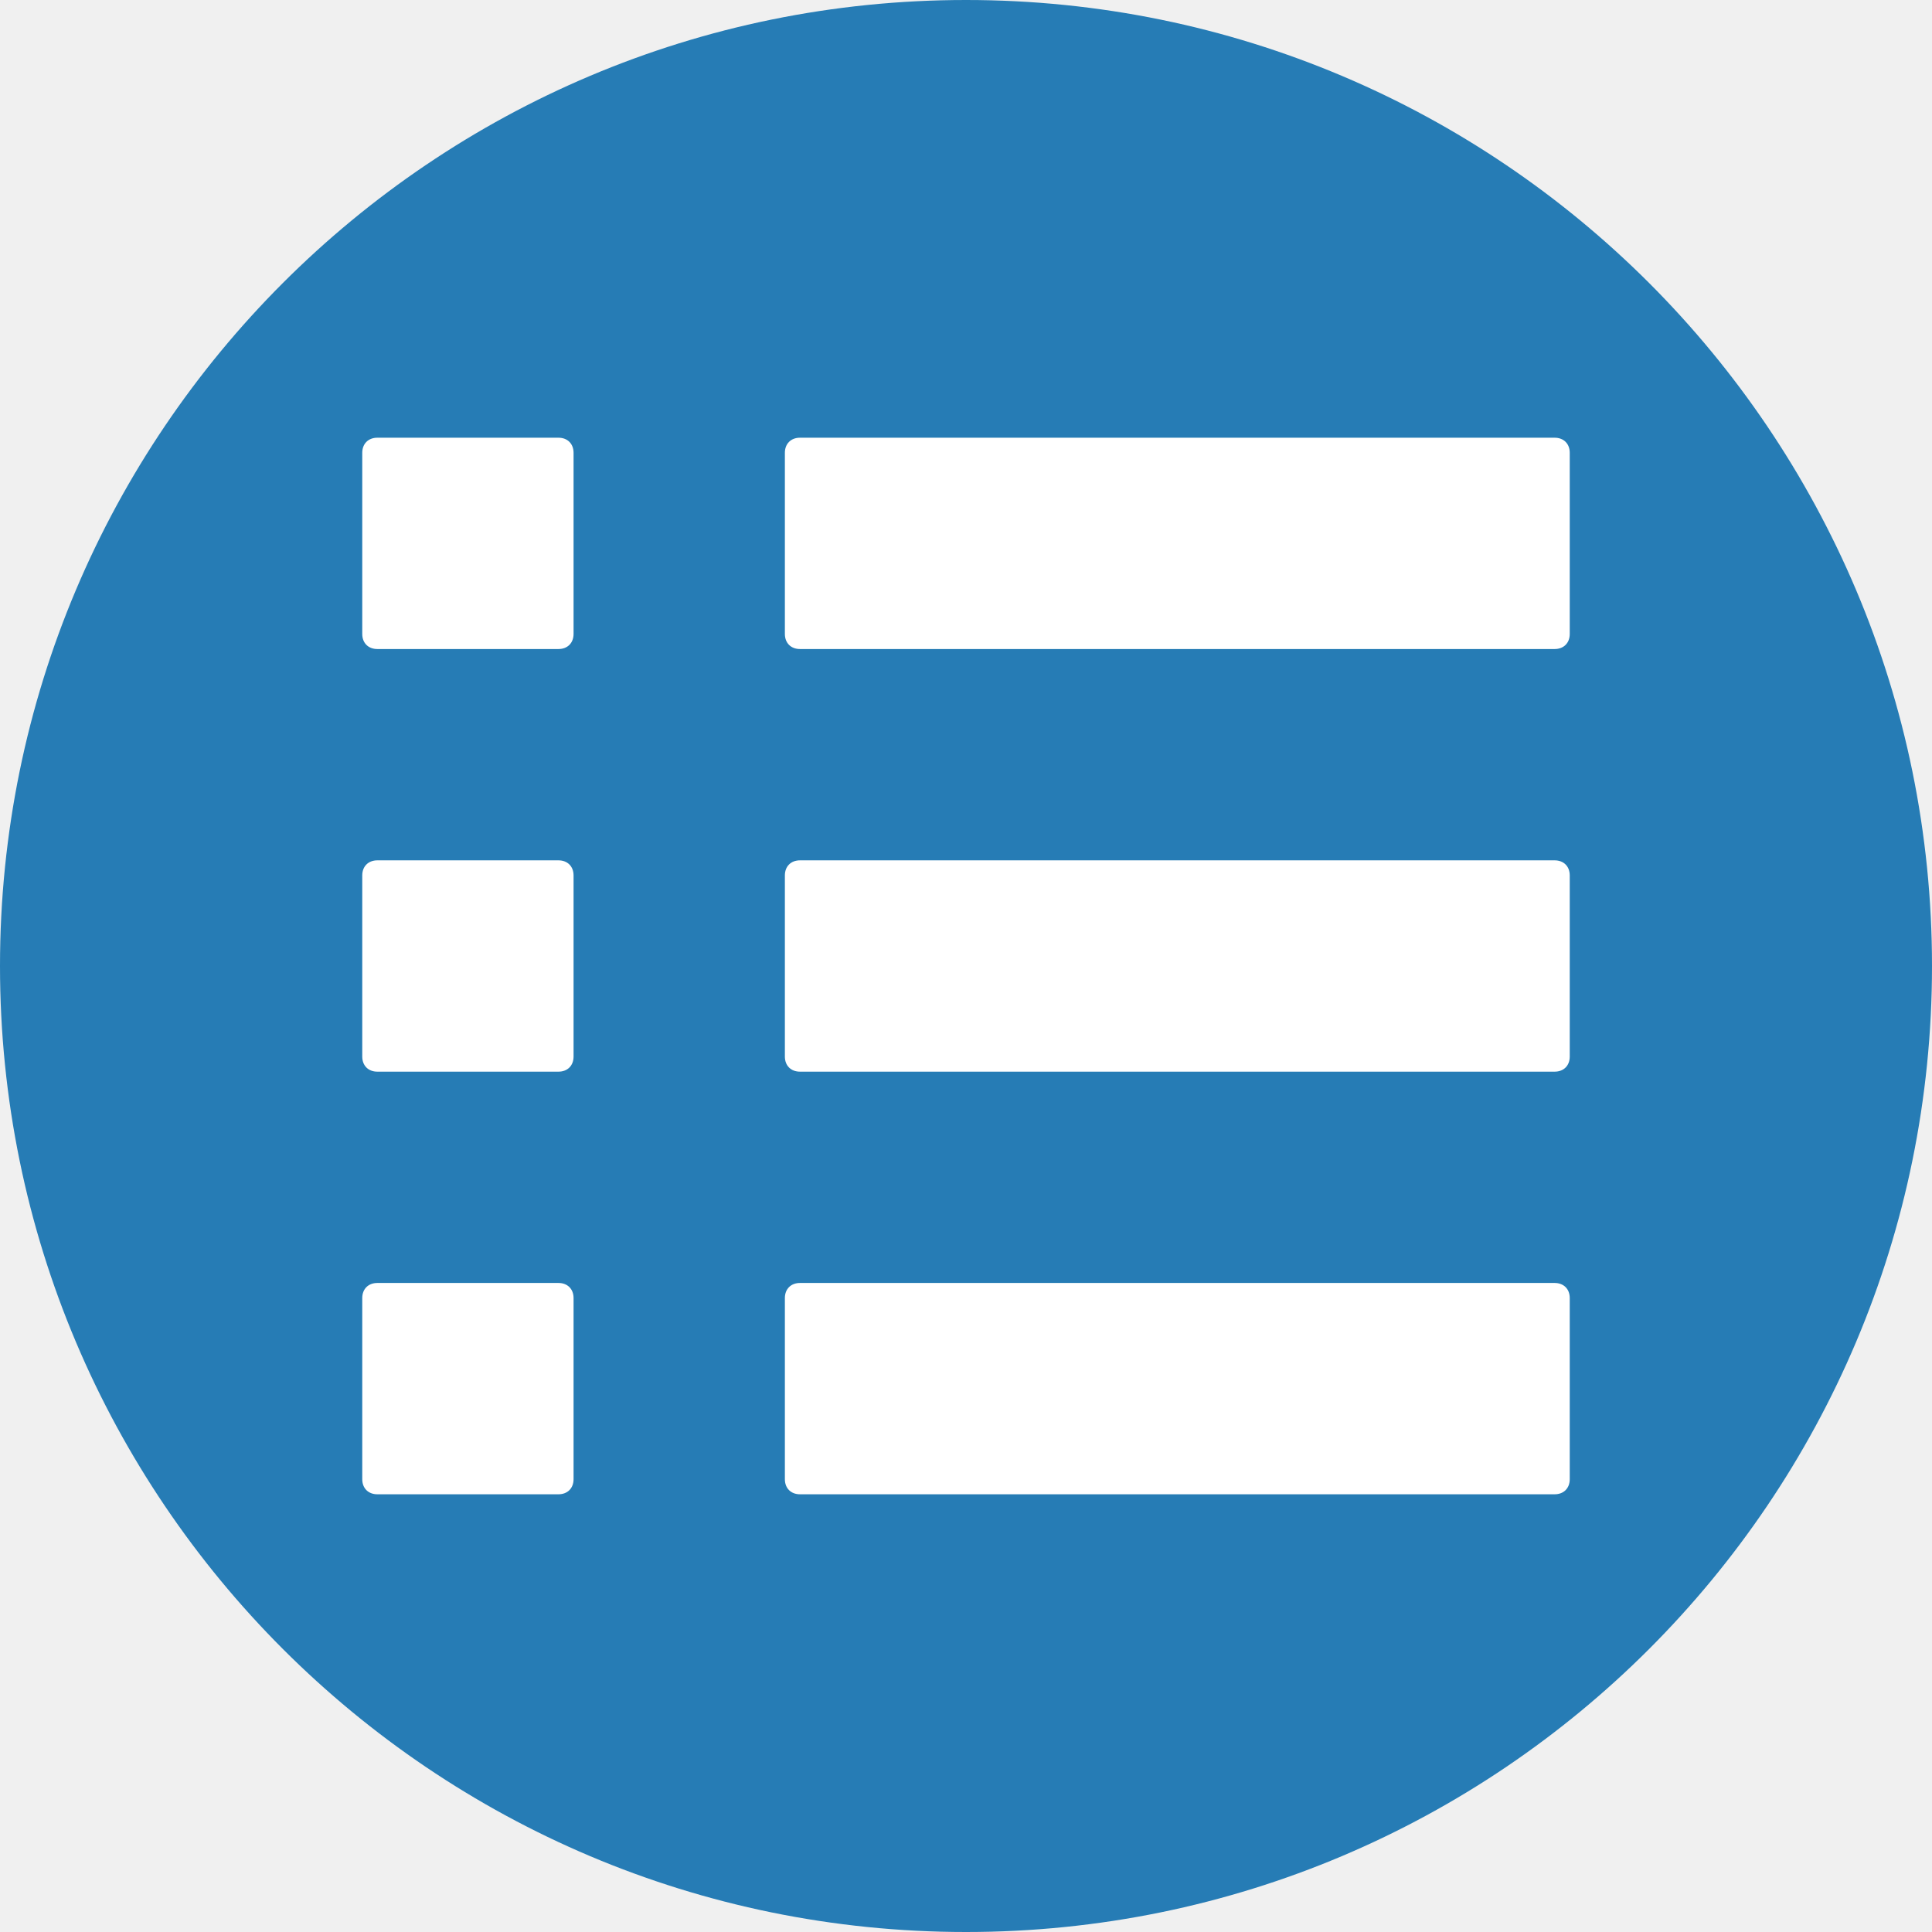
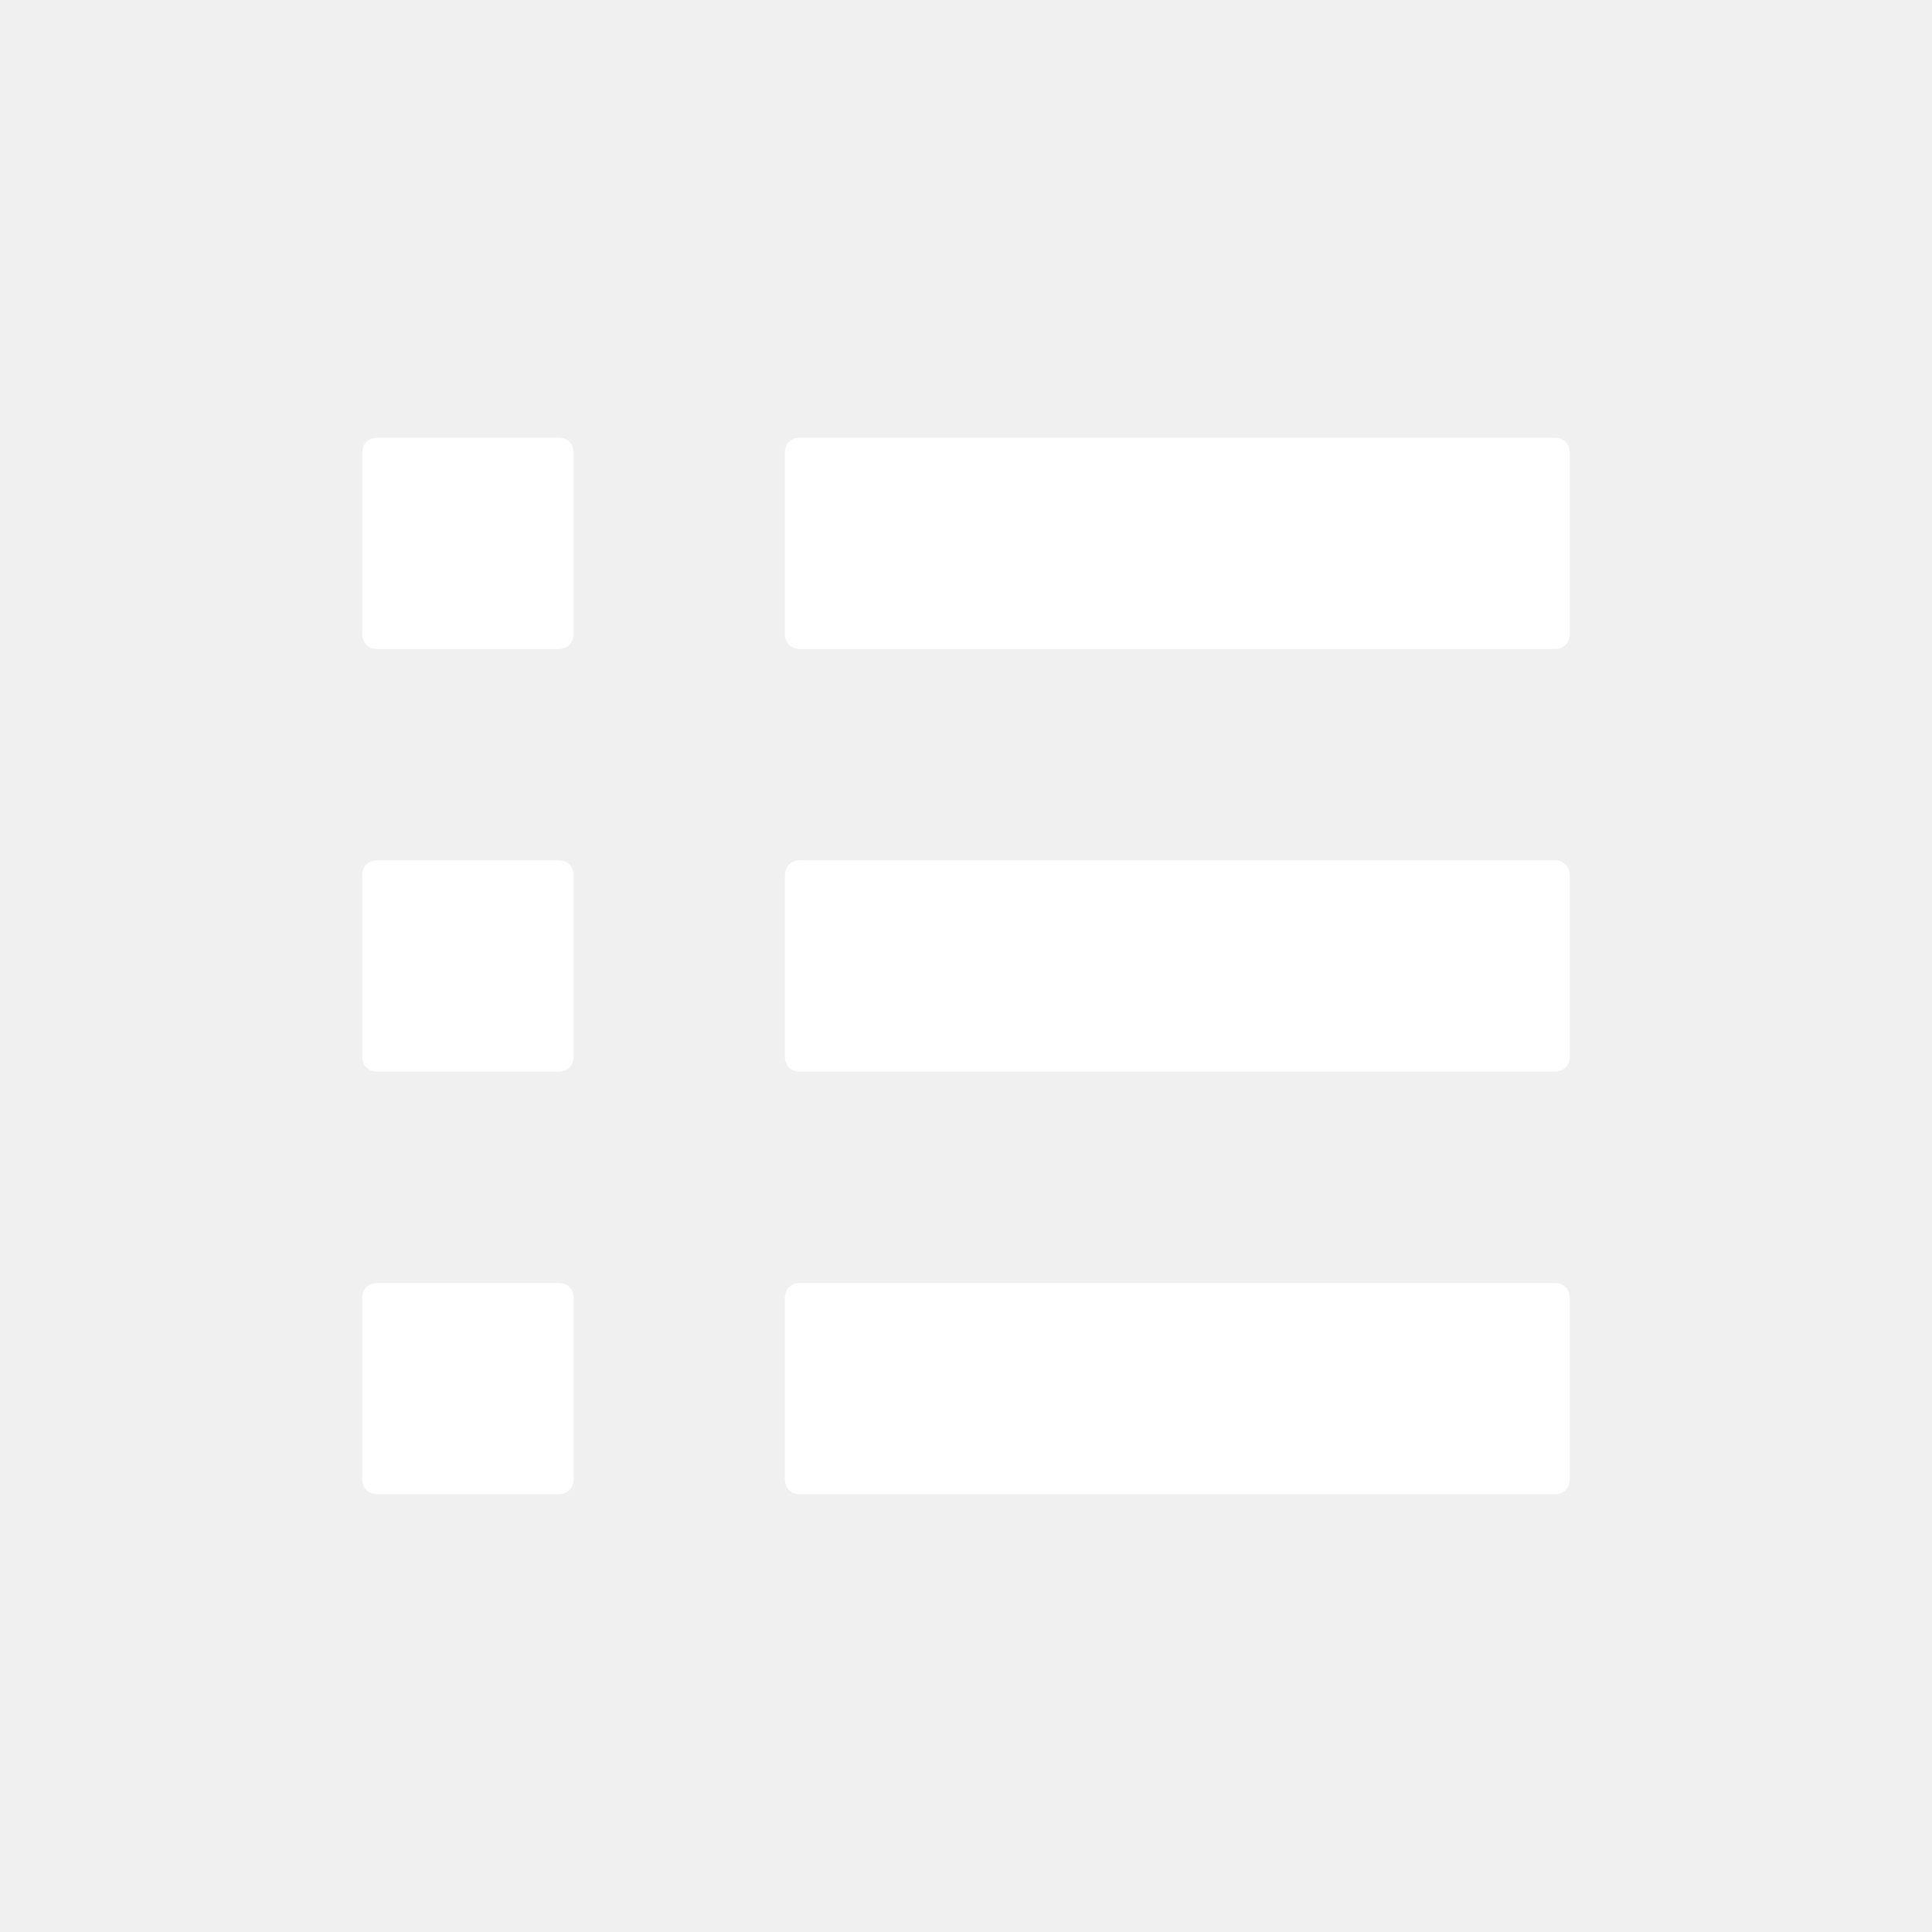
<svg xmlns="http://www.w3.org/2000/svg" id="Layer_1" version="1.1" viewBox="0 0 128 128" xml:space="preserve" style="enable-background:new 0 0 128 128">
-   <style type="text/css">.st0{fill:#267cb5}.st1{fill:#fff}</style>
+   <style type="text/css">.st0{fill:transparent}.st1{fill:#fff}</style>
  <circle cx="64" cy="64" r="64" class="st0" />
  <g>
    <path d="M103,29H53c-0.6,0-1,0.4-1,1v12c0,0.6,0.4,1,1,1h50c0.6,0,1-0.4,1-1V30C104,29.4,103.6,29,103,29z" class="st1" />
    <path d="M103,57H53c-0.6,0-1,0.4-1,1v12c0,0.6,0.4,1,1,1h50c0.6,0,1-0.4,1-1V58C104,57.4,103.6,57,103,57z" class="st1" />
    <path d="M103,85H53c-0.6,0-1,0.4-1,1v12c0,0.6,0.4,1,1,1h50c0.6,0,1-0.4,1-1V86C104,85.4,103.6,85,103,85z" class="st1" />
    <path d="M37,29H25c-0.6,0-1,0.4-1,1v12c0,0.6,0.4,1,1,1h12c0.6,0,1-0.4,1-1V30C38,29.4,37.6,29,37,29z" class="st1" />
    <path d="M37,57H25c-0.6,0-1,0.4-1,1v12c0,0.6,0.4,1,1,1h12c0.6,0,1-0.4,1-1V58C38,57.4,37.6,57,37,57z" class="st1" />
    <path d="M37,85H25c-0.6,0-1,0.4-1,1v12c0,0.6,0.4,1,1,1h12c0.6,0,1-0.4,1-1V86C38,85.4,37.6,85,37,85z" class="st1" />
  </g>
</svg>
